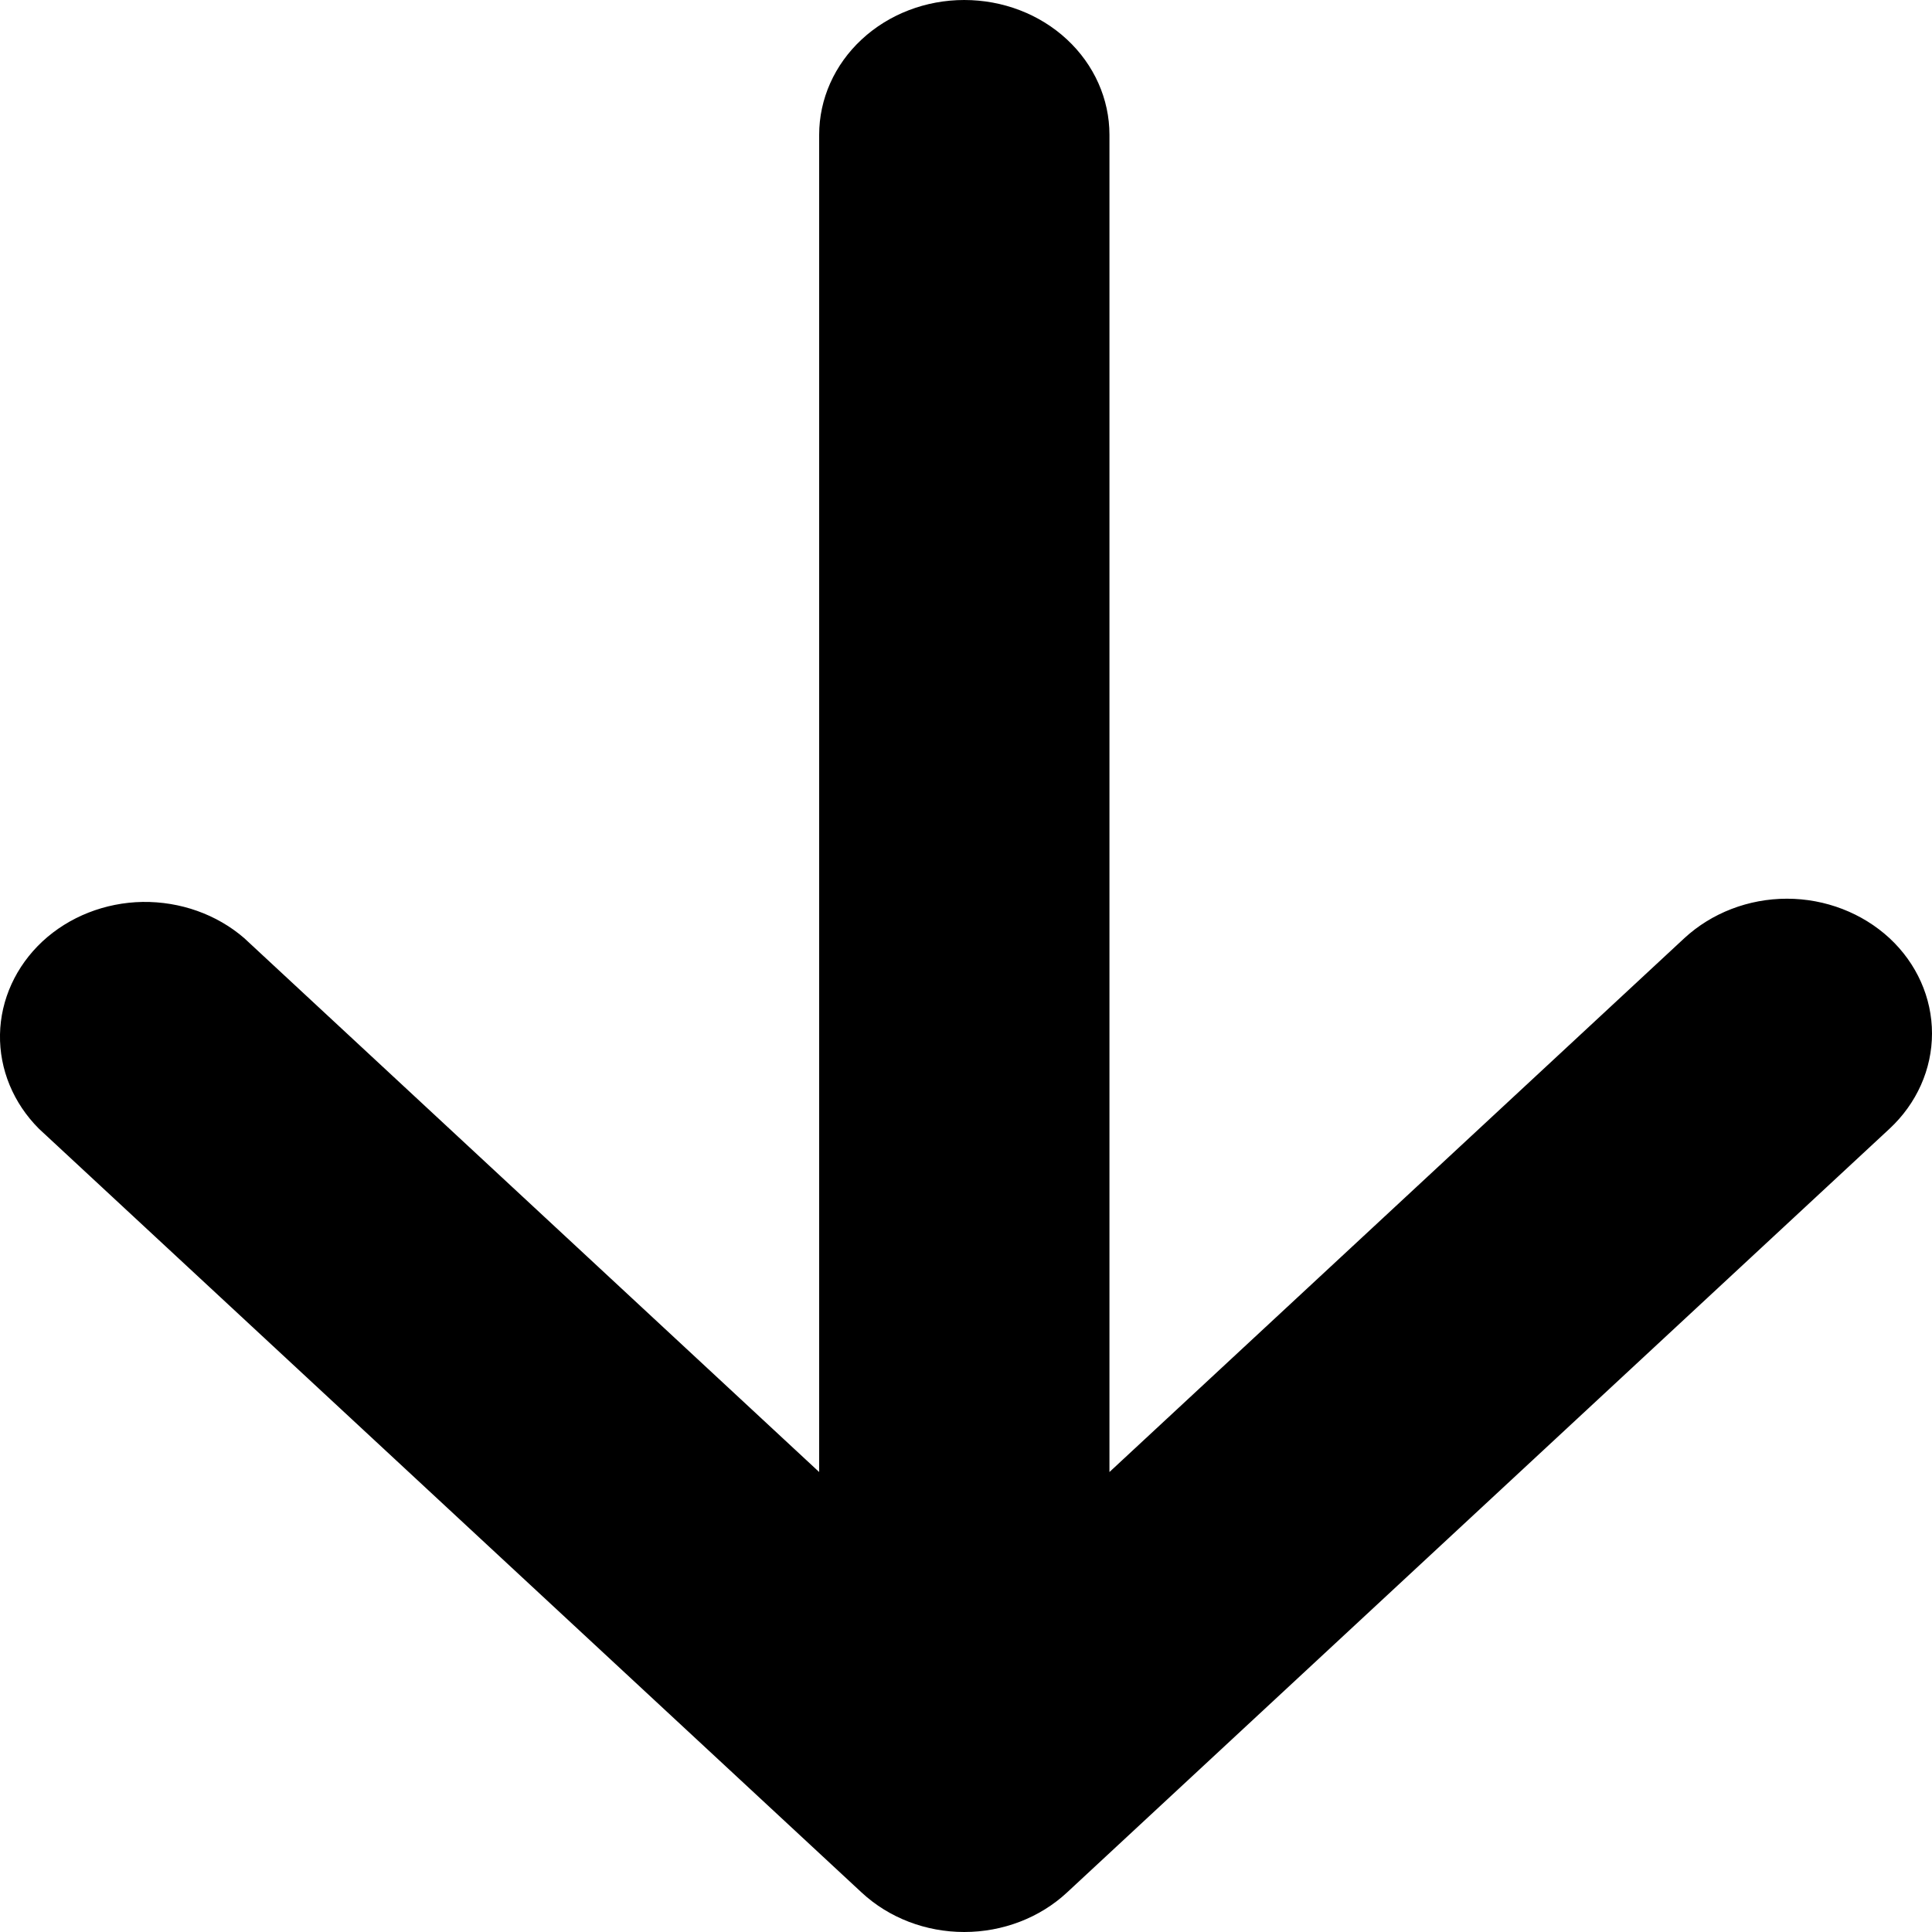
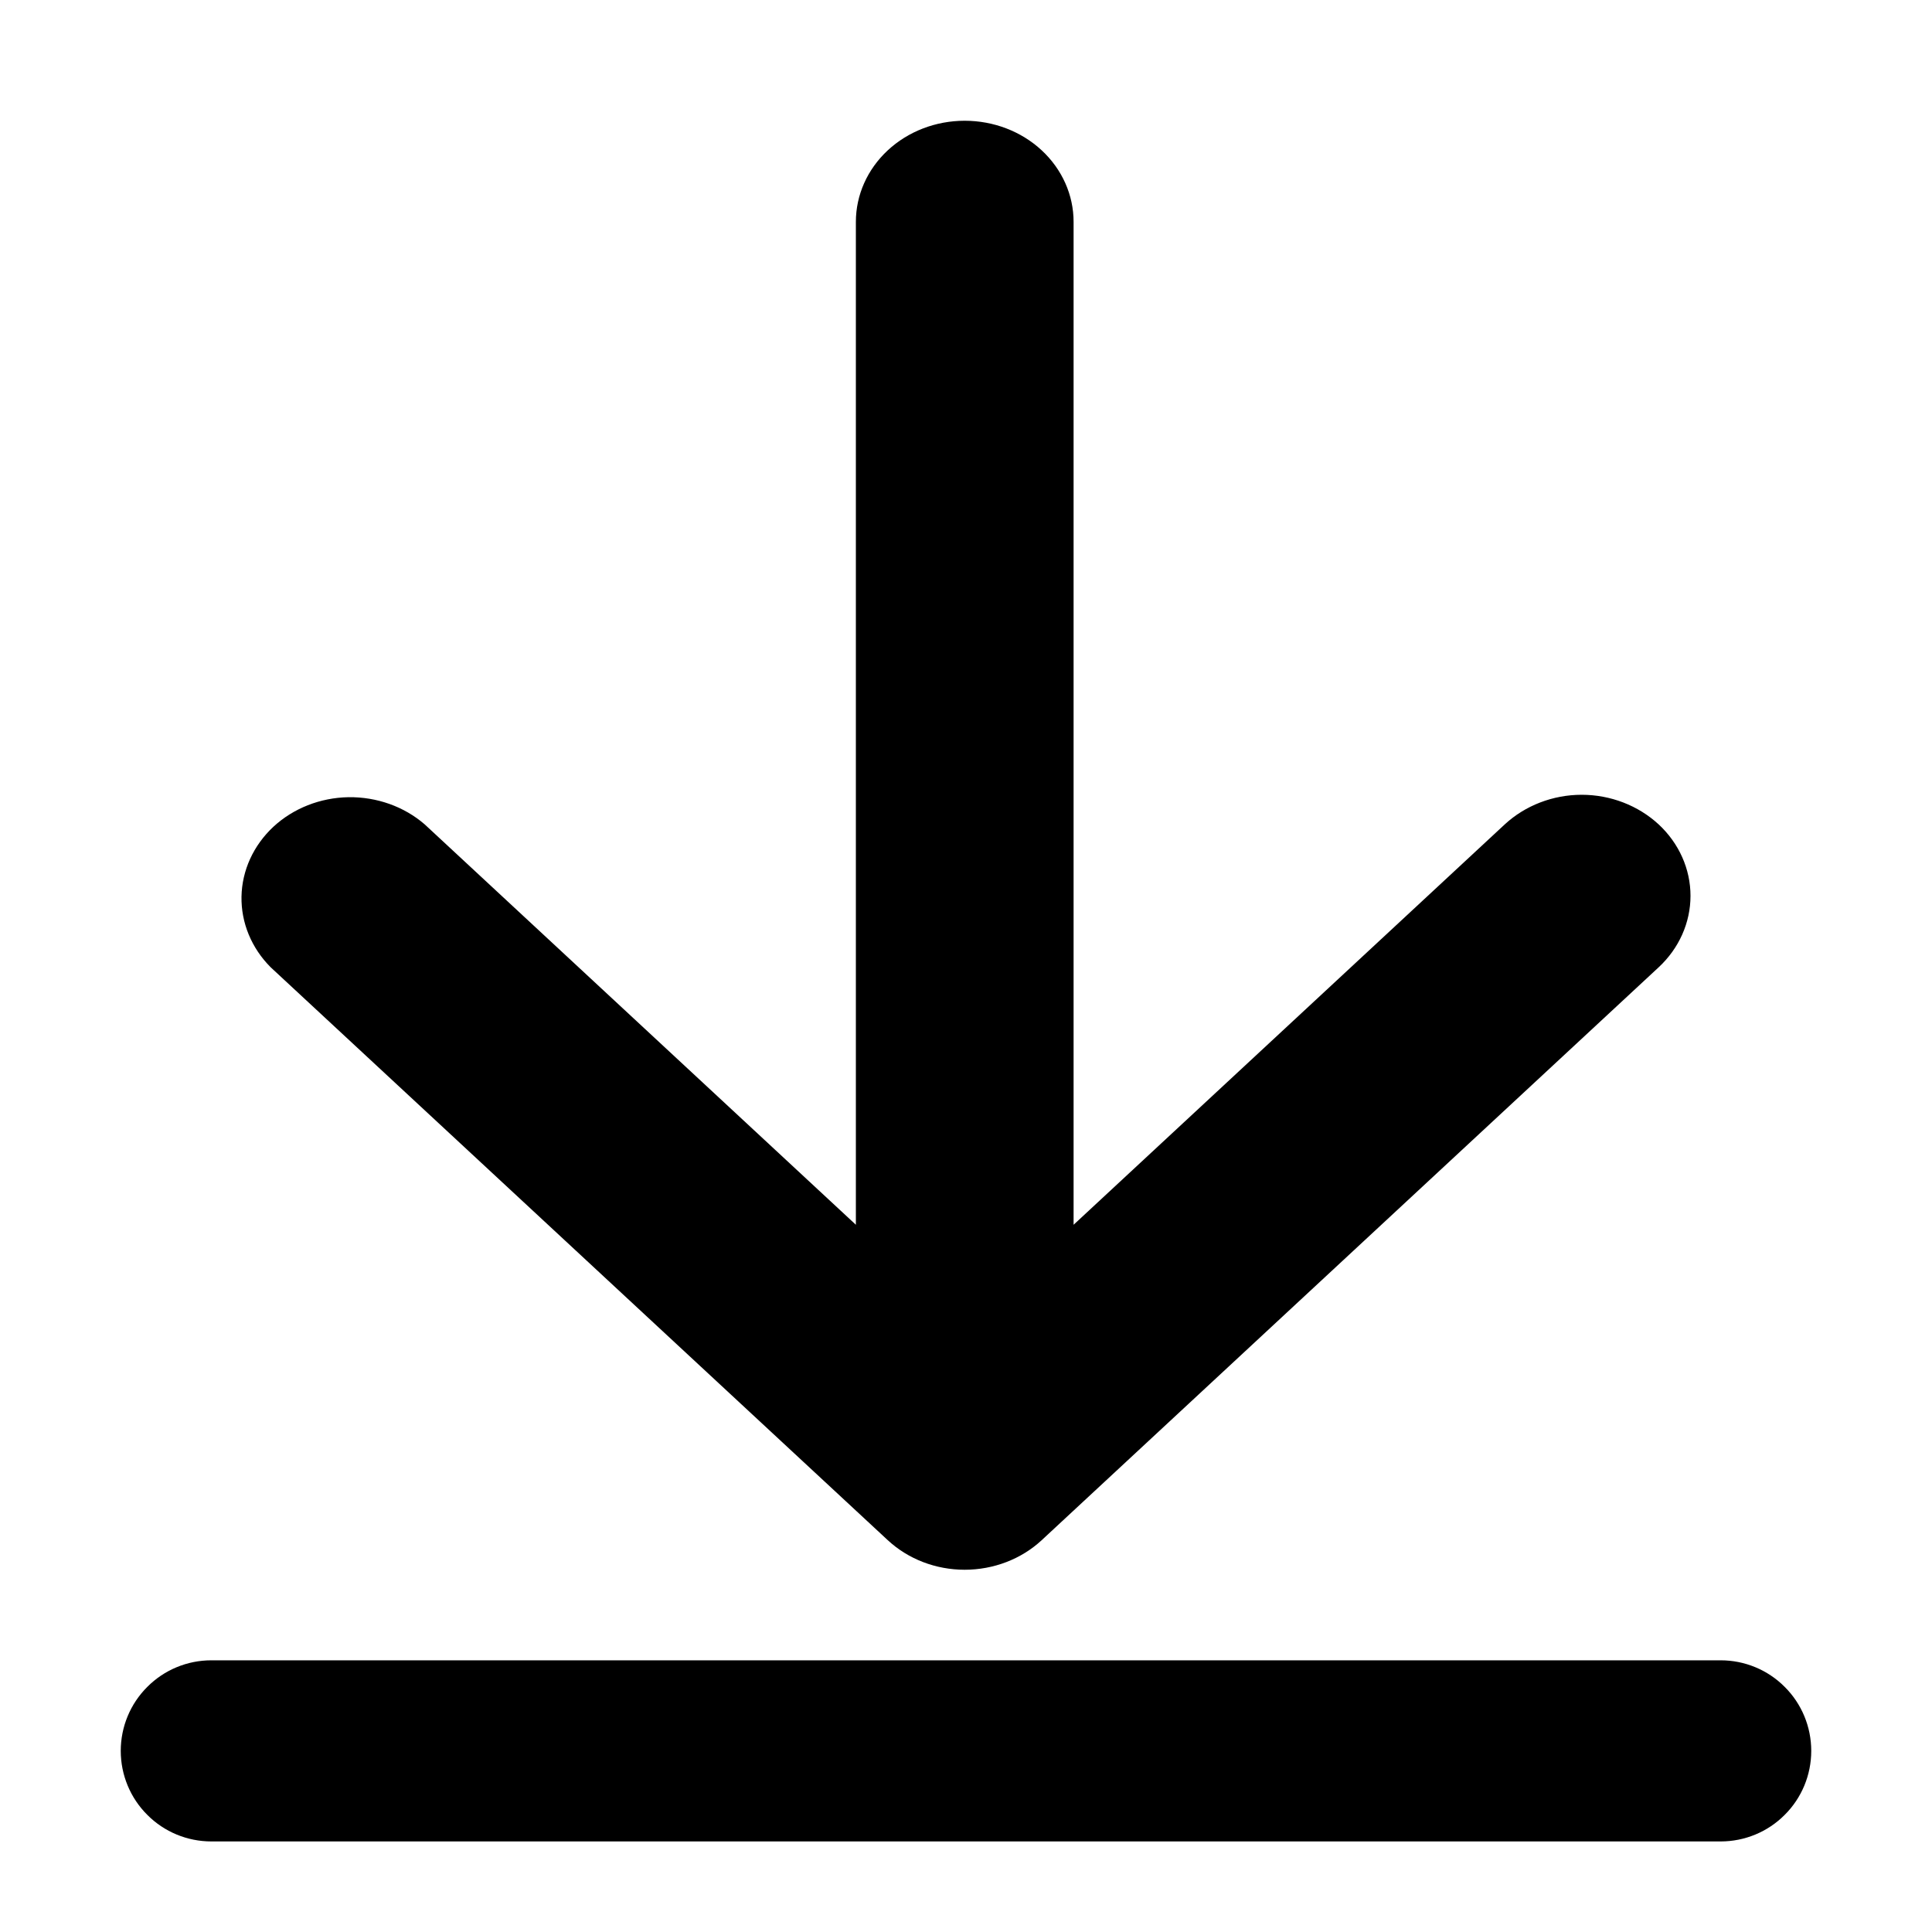
- <svg xmlns="http://www.w3.org/2000/svg" width="12" height="12" viewBox="0 0 12 12" fill="none">
-   <path d="M11.736 5.827C11.905 5.984 12 6.197 12 6.419C12 6.641 11.905 6.854 11.736 7.011L6.627 11.755C6.458 11.912 6.228 12 5.989 12C5.75 12 5.521 11.912 5.352 11.755L0.242 7.011C0.083 6.852 -0.004 6.642 0 6.425C0.004 6.208 0.099 6.001 0.264 5.847C0.429 5.694 0.652 5.606 0.886 5.602C1.12 5.599 1.346 5.679 1.517 5.827L5.088 9.143L5.088 0.837C5.088 0.615 5.183 0.402 5.352 0.245C5.521 0.088 5.75 6.80488e-07 5.989 6.90941e-07C6.229 7.01395e-07 6.458 0.088 6.627 0.245C6.796 0.402 6.891 0.615 6.891 0.837L6.891 9.143L10.462 5.827C10.631 5.671 10.86 5.582 11.099 5.582C11.338 5.582 11.567 5.671 11.736 5.827Z" fill="black" />
+ <svg xmlns="http://www.w3.org/2000/svg" width="16" height="16" viewBox="0 0 16 16" fill="none">
+   <path d="M1.75 13.75C6.509 13.75 8.131 13.75 14.25 13.75C14.449 13.75 14.64 13.829 14.78 13.97C14.921 14.11 15 14.301 15 14.5C15 14.699 14.921 14.89 14.78 15.03C14.64 15.171 14.449 15.25 14.25 15.25C8.131 15.25 6.509 15.25 1.75 15.25C1.551 15.25 1.36 15.171 1.22 15.03C1.079 14.89 1 14.699 1 14.5C1 14.301 1.079 14.11 1.22 13.97C1.36 13.829 1.551 13.75 1.75 13.75Z" fill="black" />
+   <path d="M13.736 6.827C13.905 6.984 14 7.197 14 7.419C14 7.641 13.905 7.854 13.736 8.011L8.627 12.755C8.458 12.912 8.228 13 7.989 13C7.75 13 7.521 12.912 7.352 12.755L2.242 8.011C2.083 7.852 1.996 7.642 2 7.425C2.004 7.208 2.099 7.001 2.264 6.847C2.429 6.694 2.652 6.606 2.886 6.602C3.12 6.599 3.346 6.679 3.517 6.827L7.088 10.143L7.088 1.837C7.088 1.615 7.183 1.402 7.352 1.245C7.521 1.088 7.75 1 7.989 1C8.229 1 8.458 1.088 8.627 1.245C8.796 1.402 8.891 1.615 8.891 1.837L8.891 10.143L12.462 6.827C12.631 6.671 12.86 6.582 13.099 6.582C13.338 6.582 13.567 6.671 13.736 6.827Z" fill="black" />
</svg>
